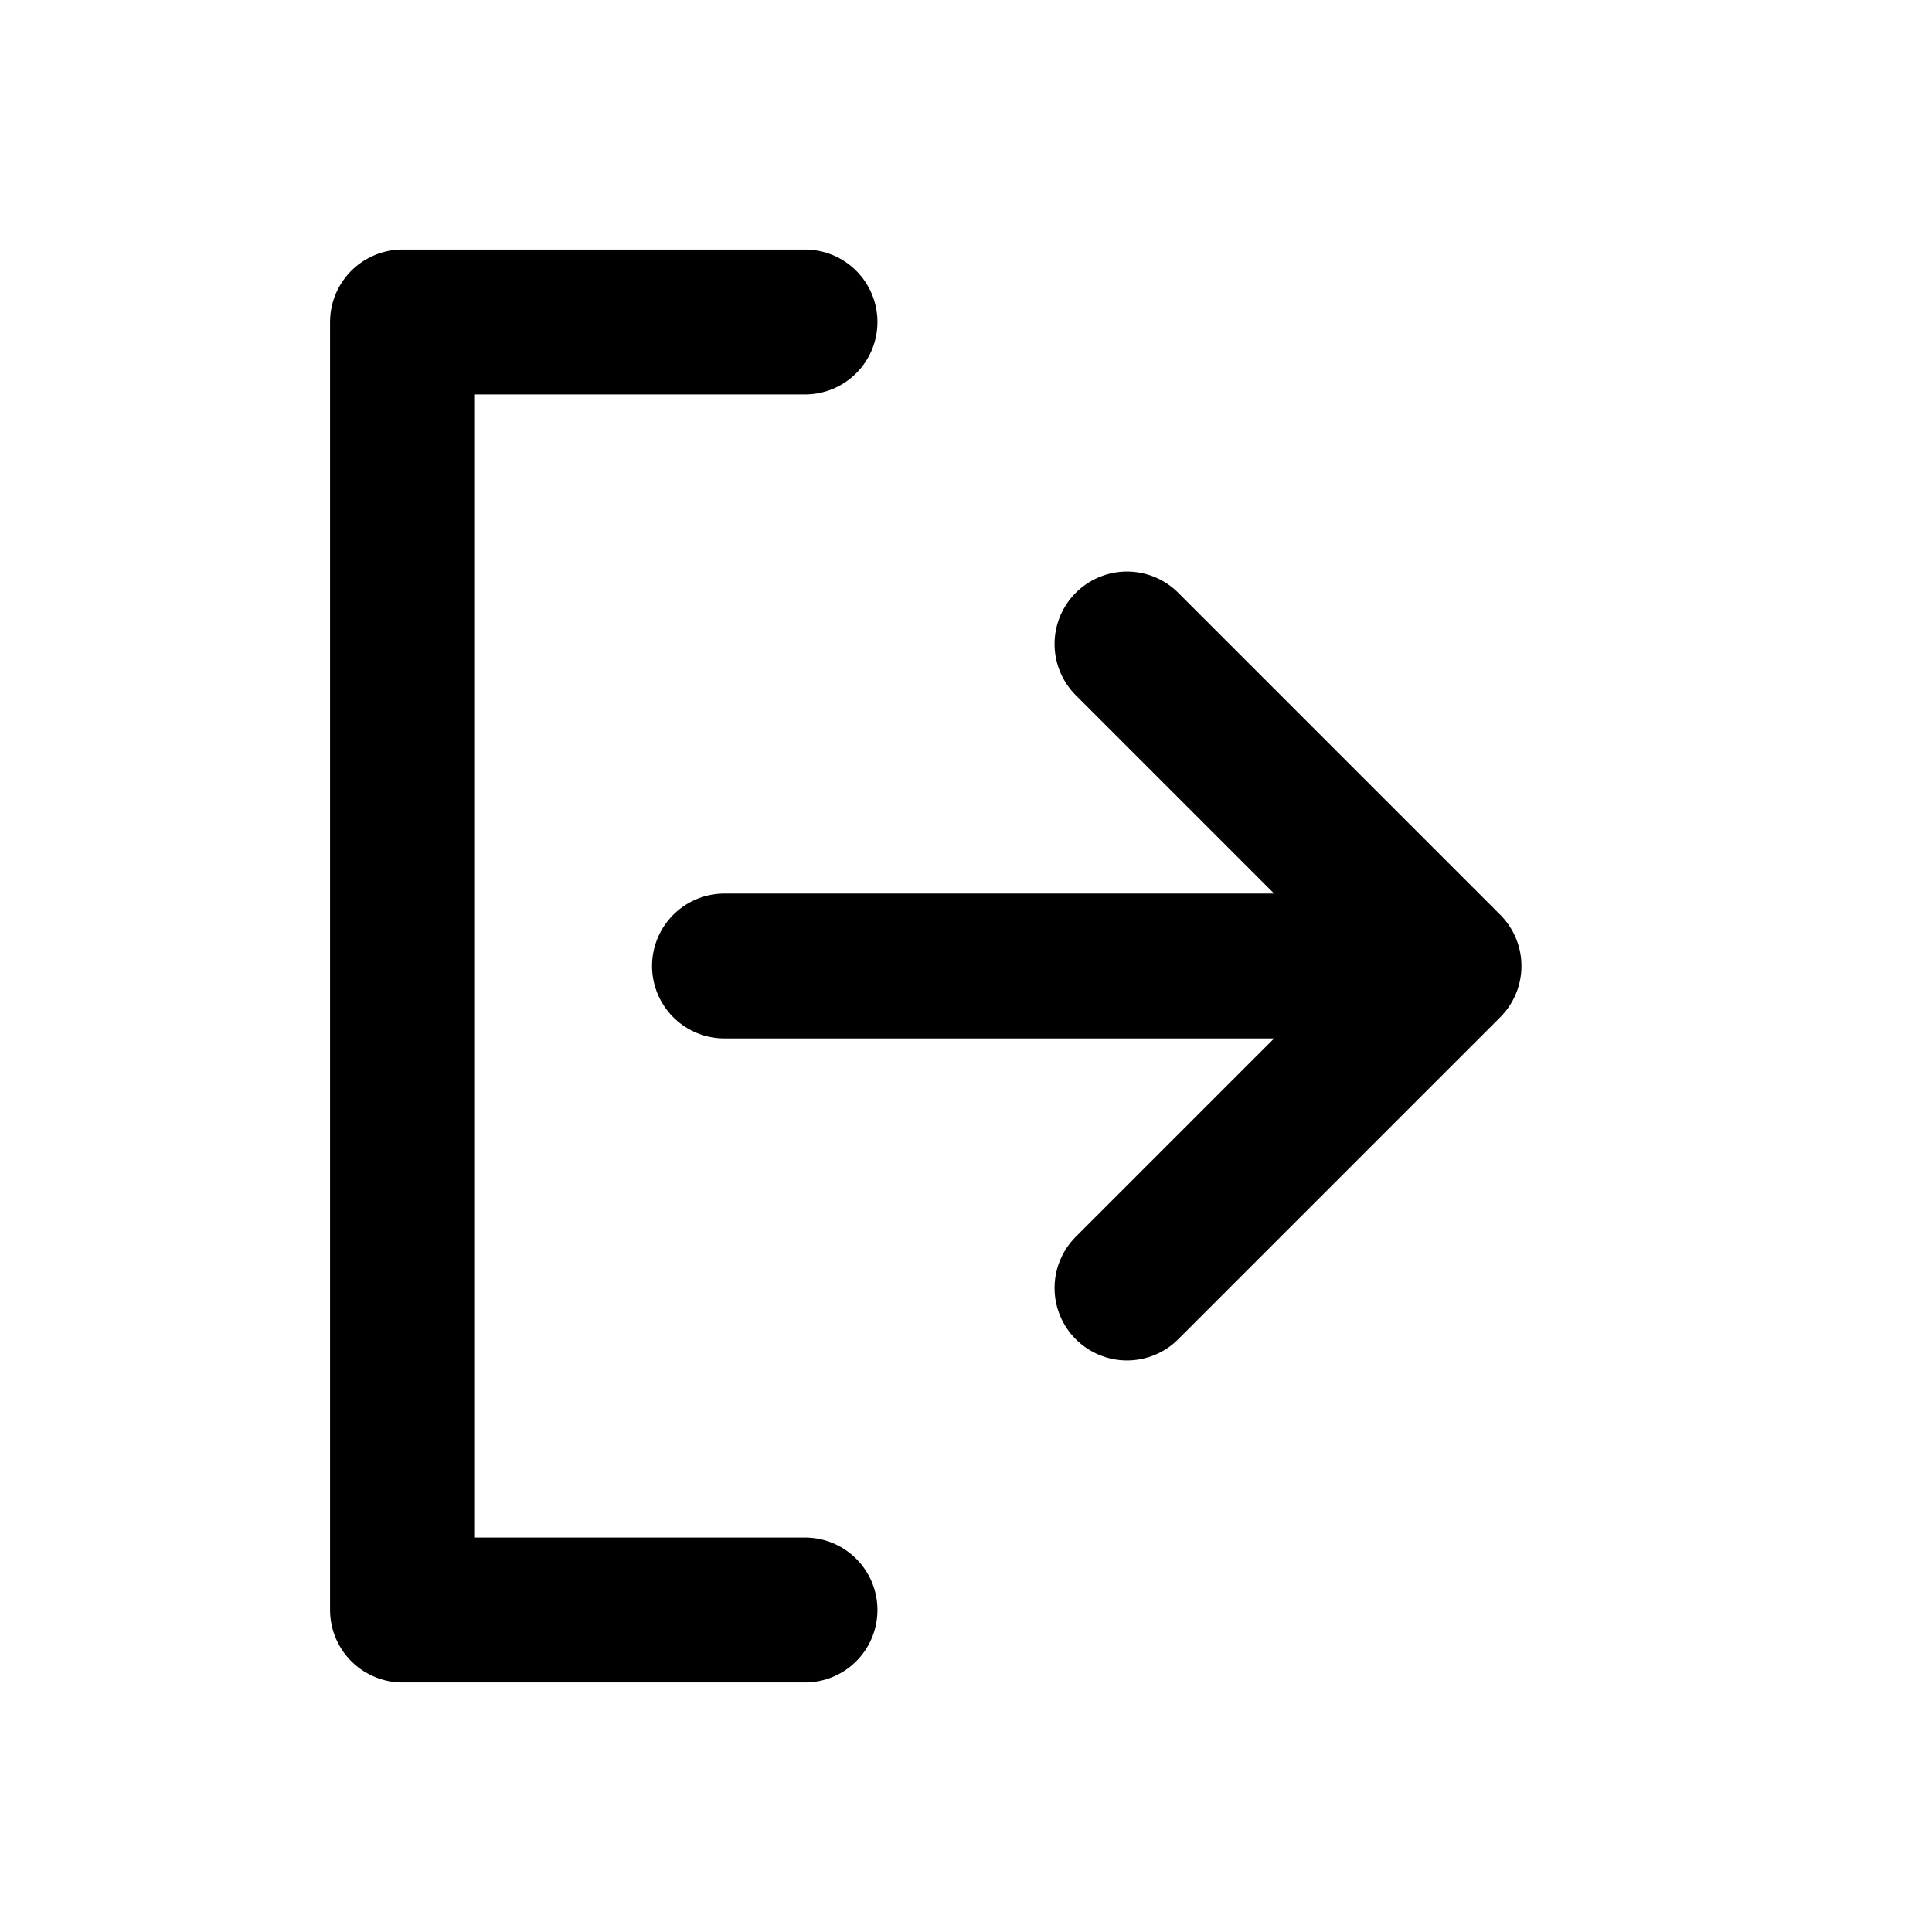
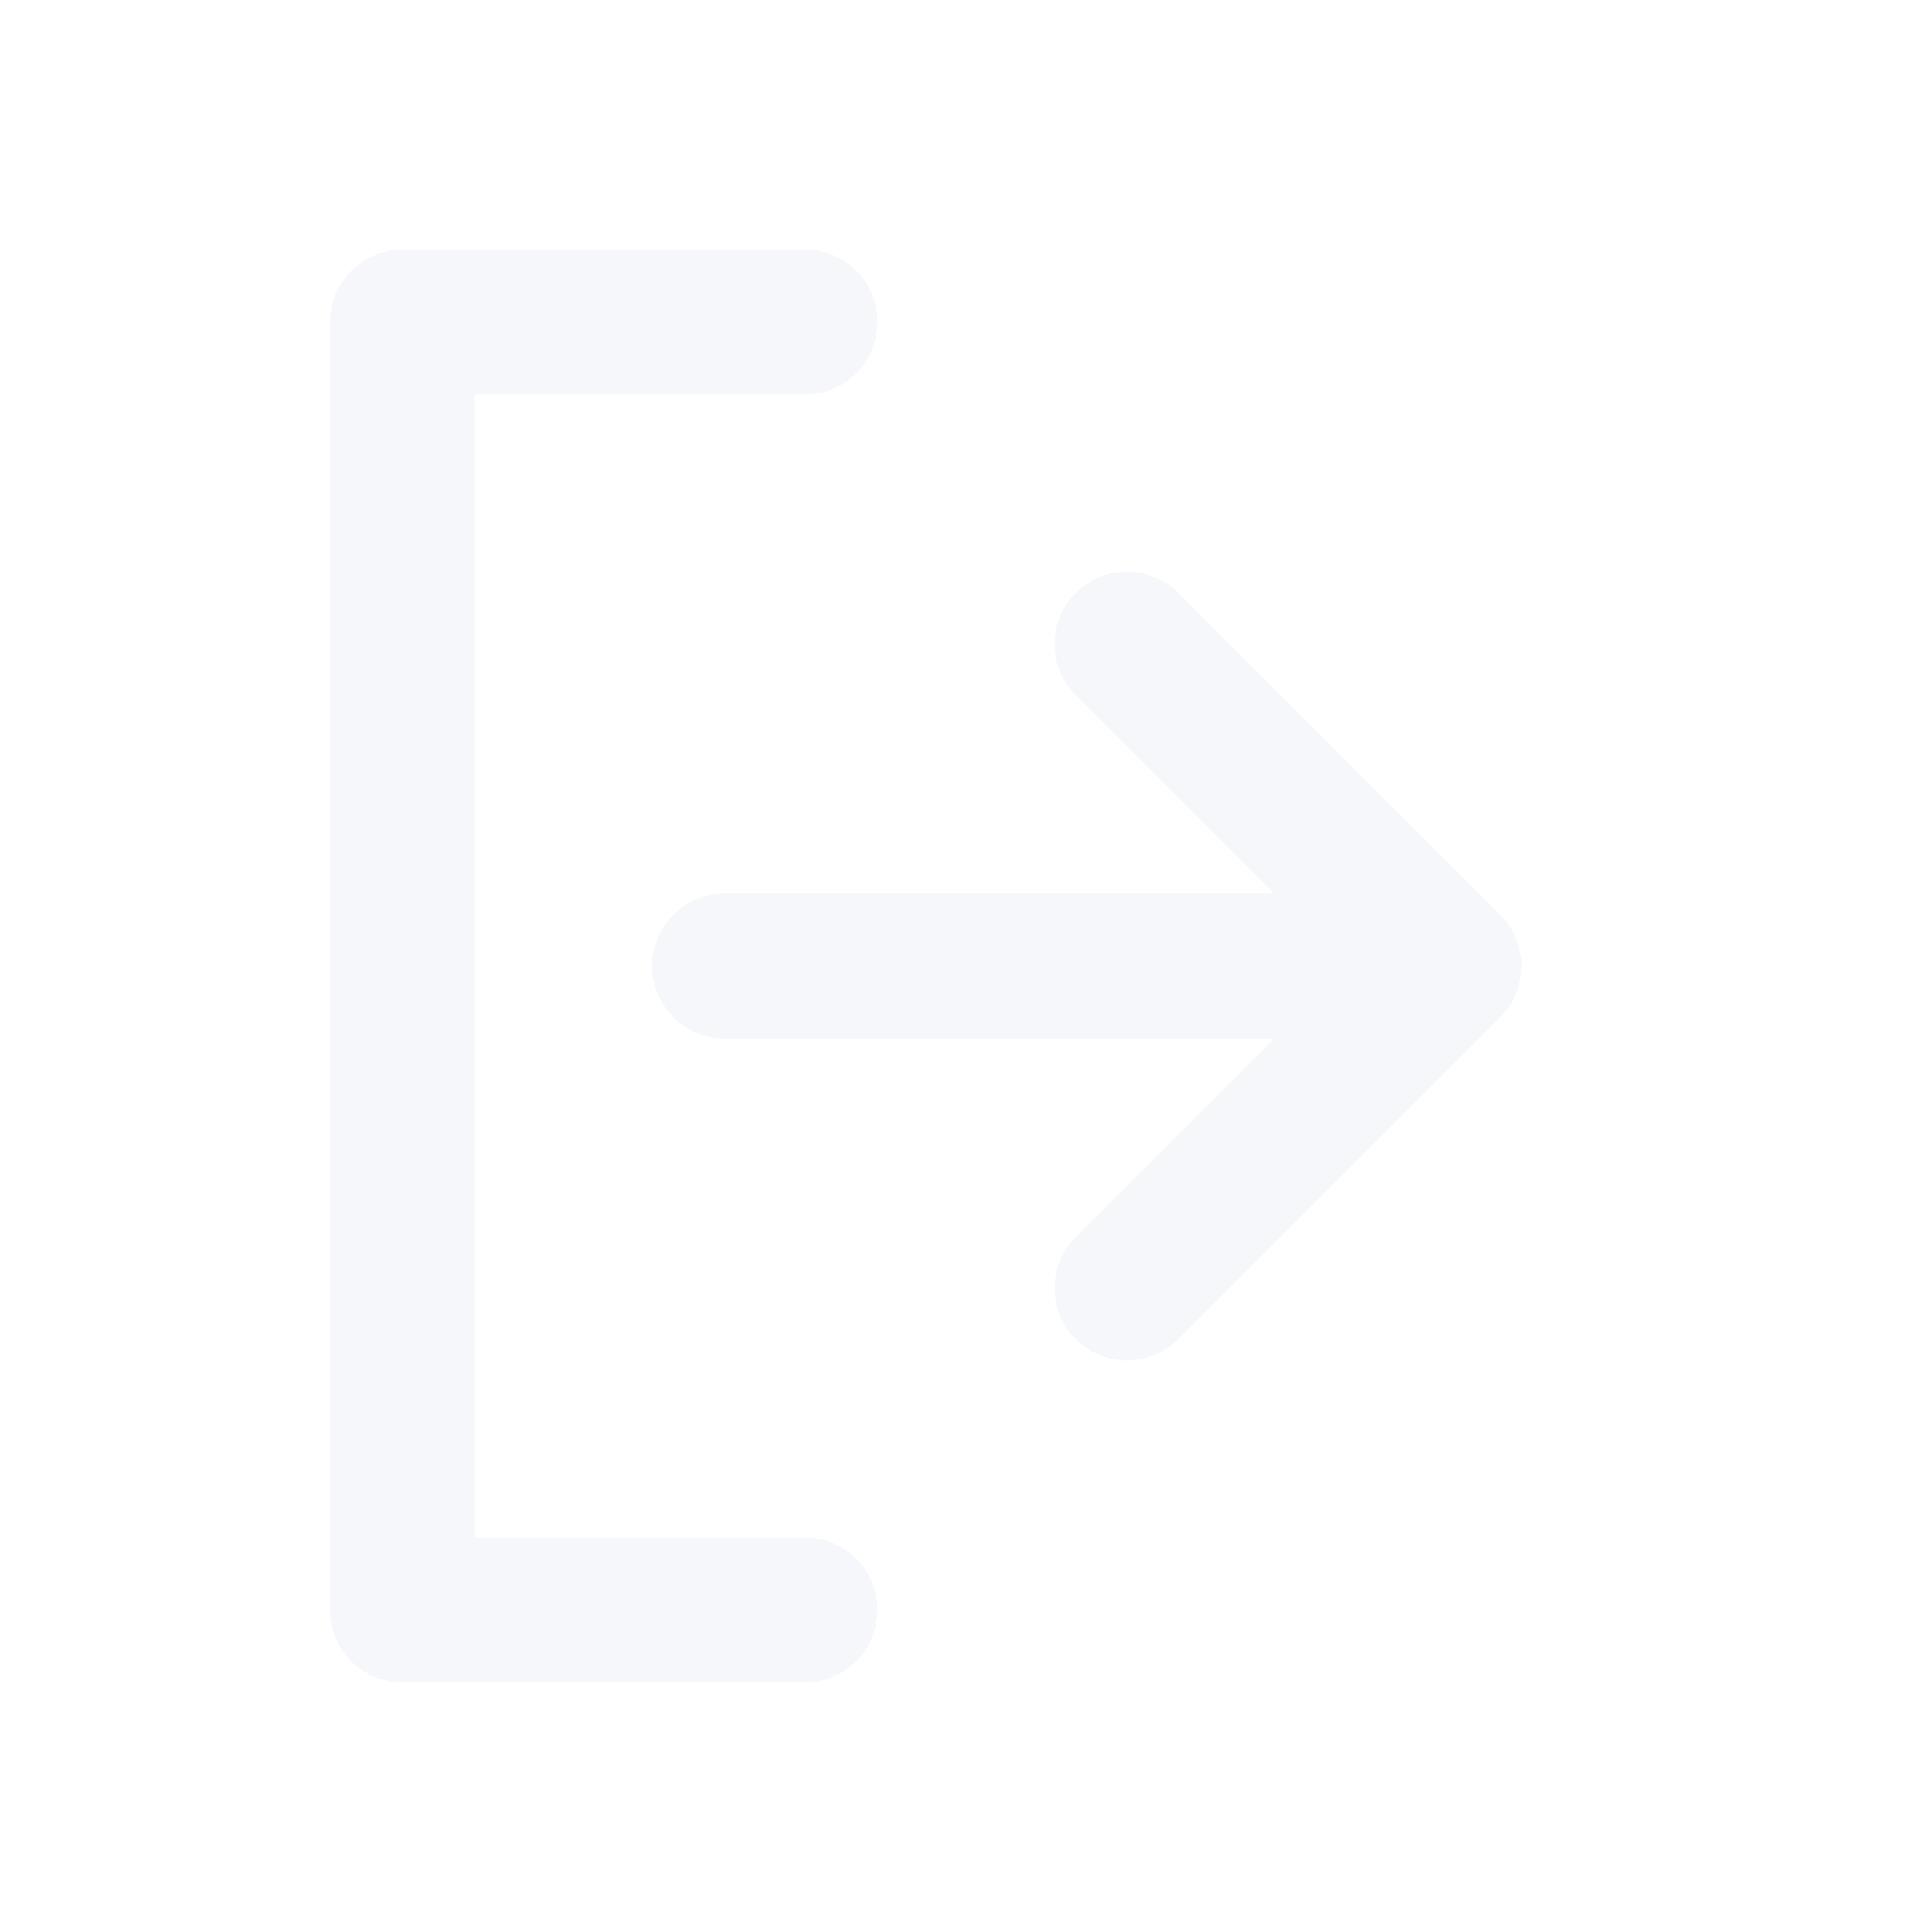
- <svg xmlns="http://www.w3.org/2000/svg" viewBox="0 0 24 24" fill="none" stroke="currentColor" stroke-width="1.8" stroke-linecap="round" stroke-linejoin="round">
+ <svg xmlns="http://www.w3.org/2000/svg" viewBox="0 0 24 24" fill="none" stroke="#f5f7fa" stroke-width="1.8" stroke-linecap="round" stroke-linejoin="round">
  <path d="M10 4H5v16h5M14 8l4 4-4 4M18 12H9" />
</svg>
